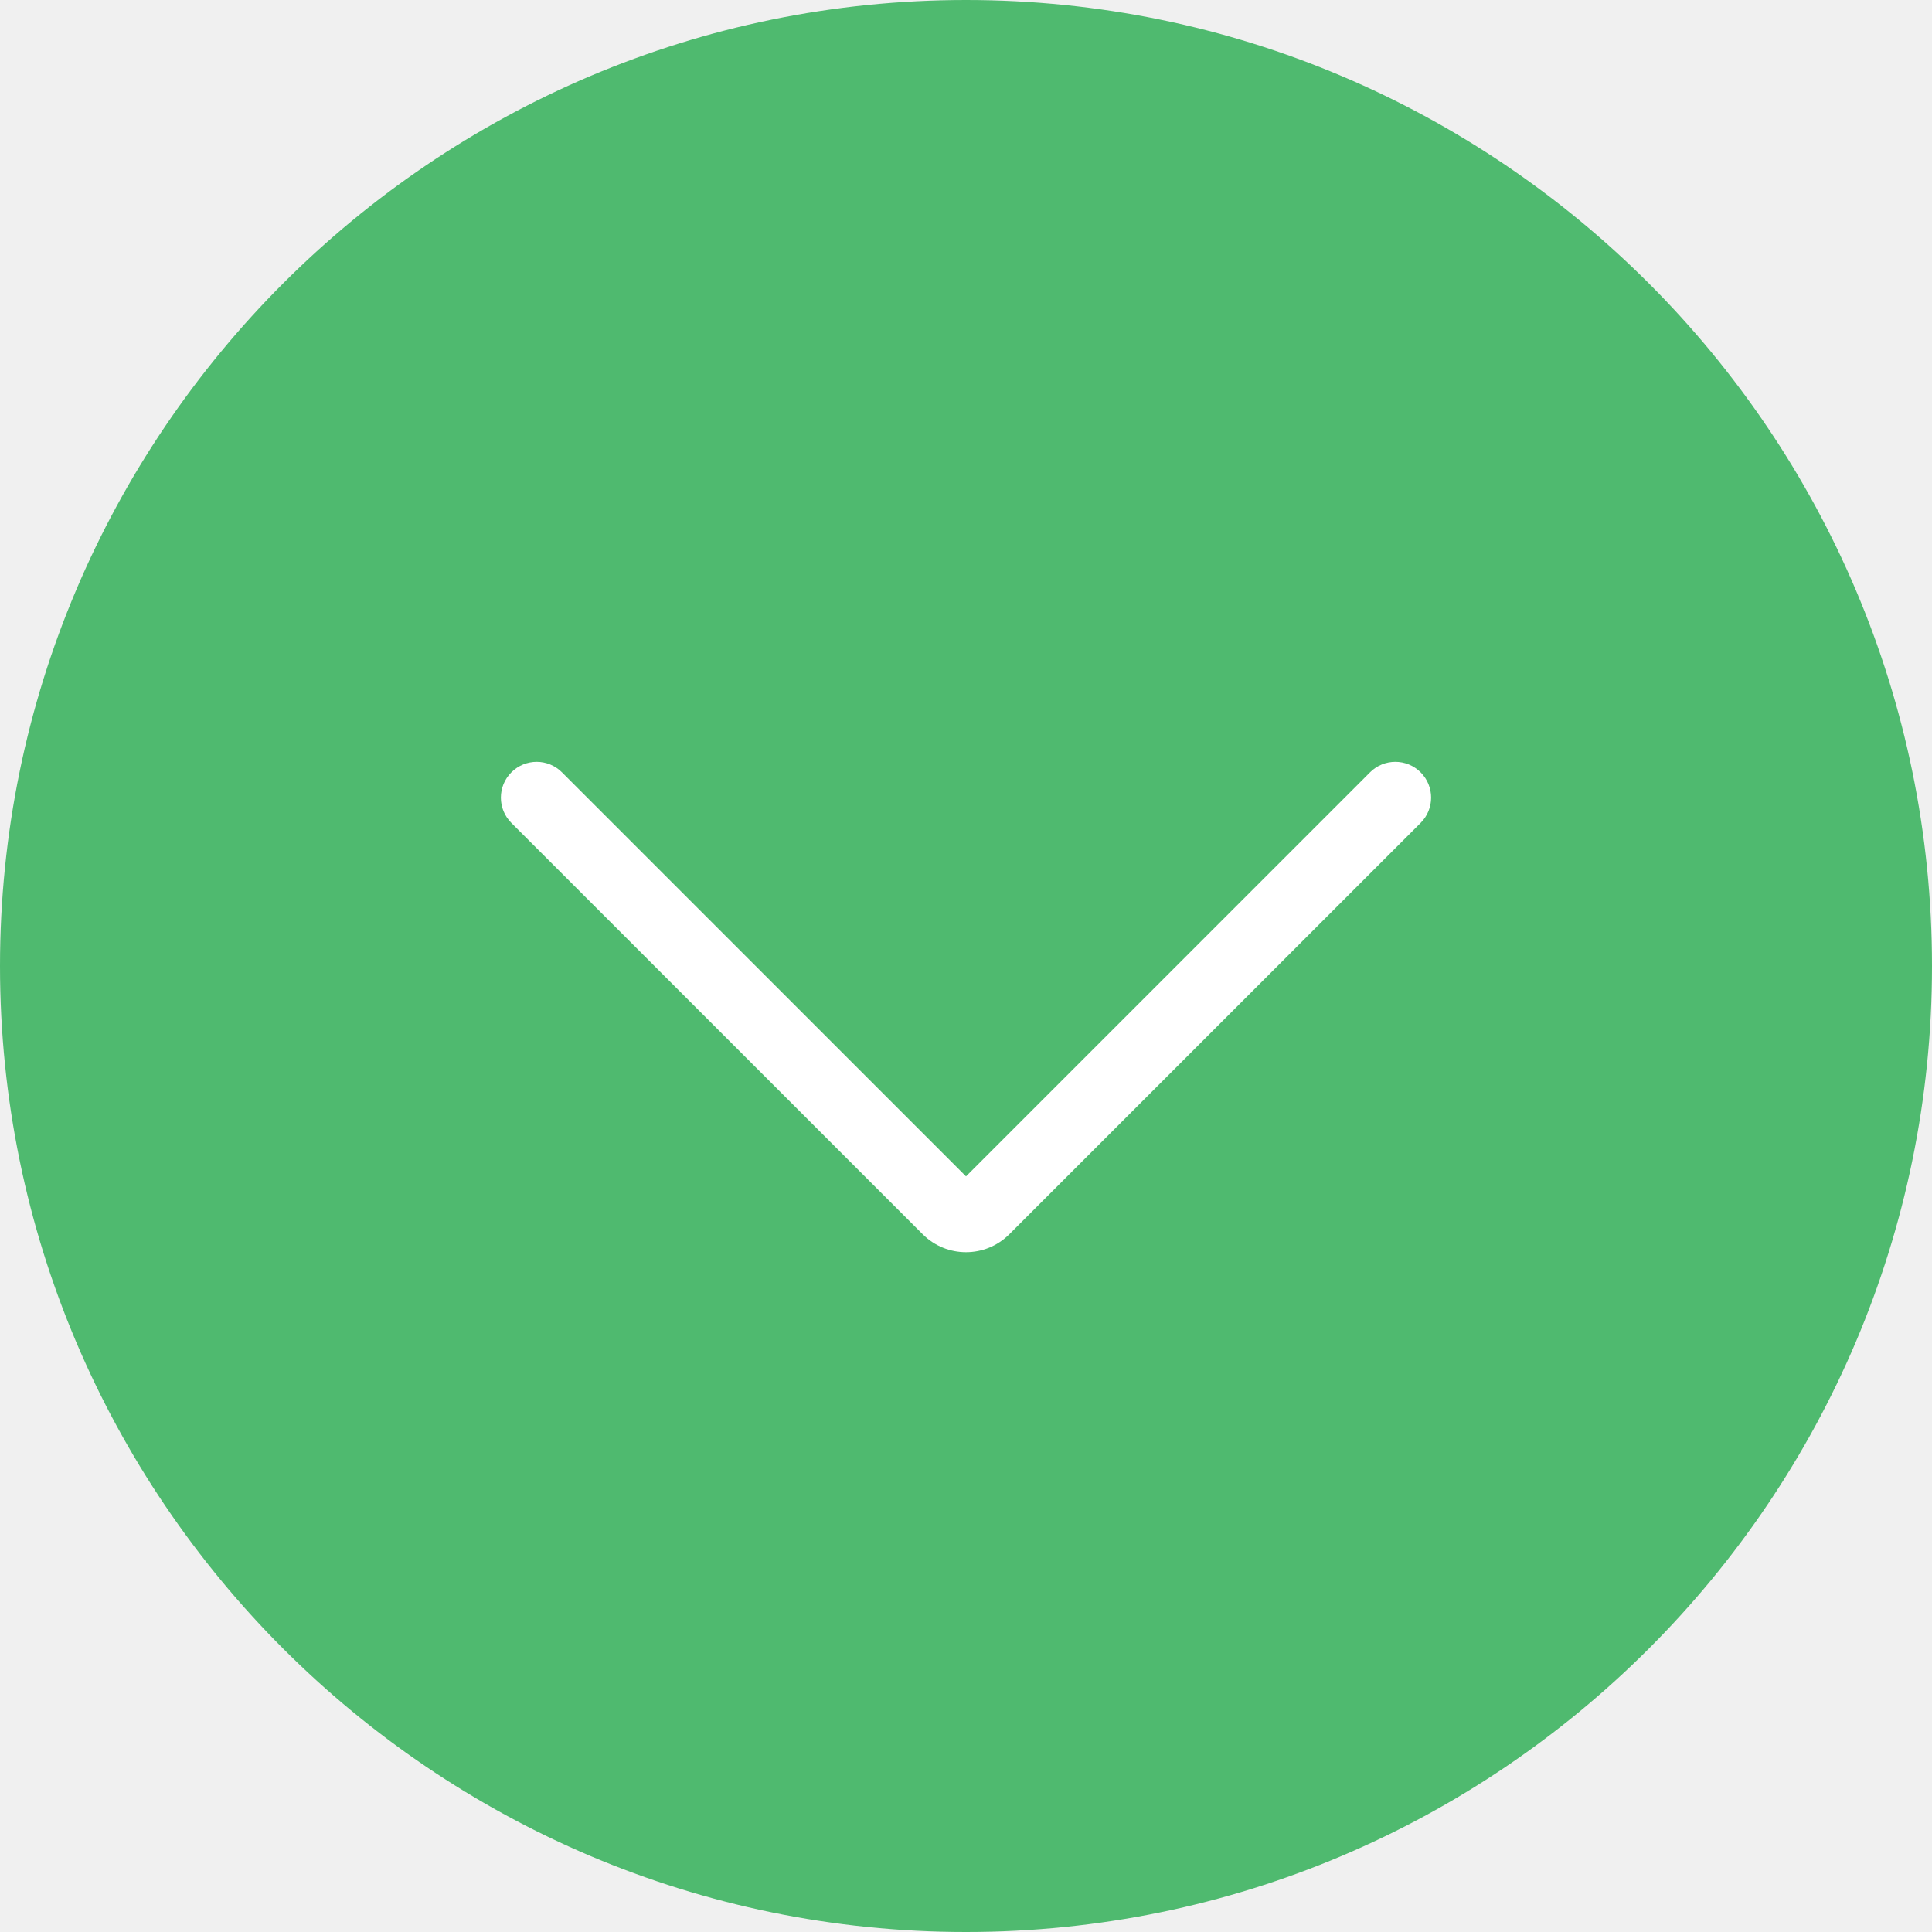
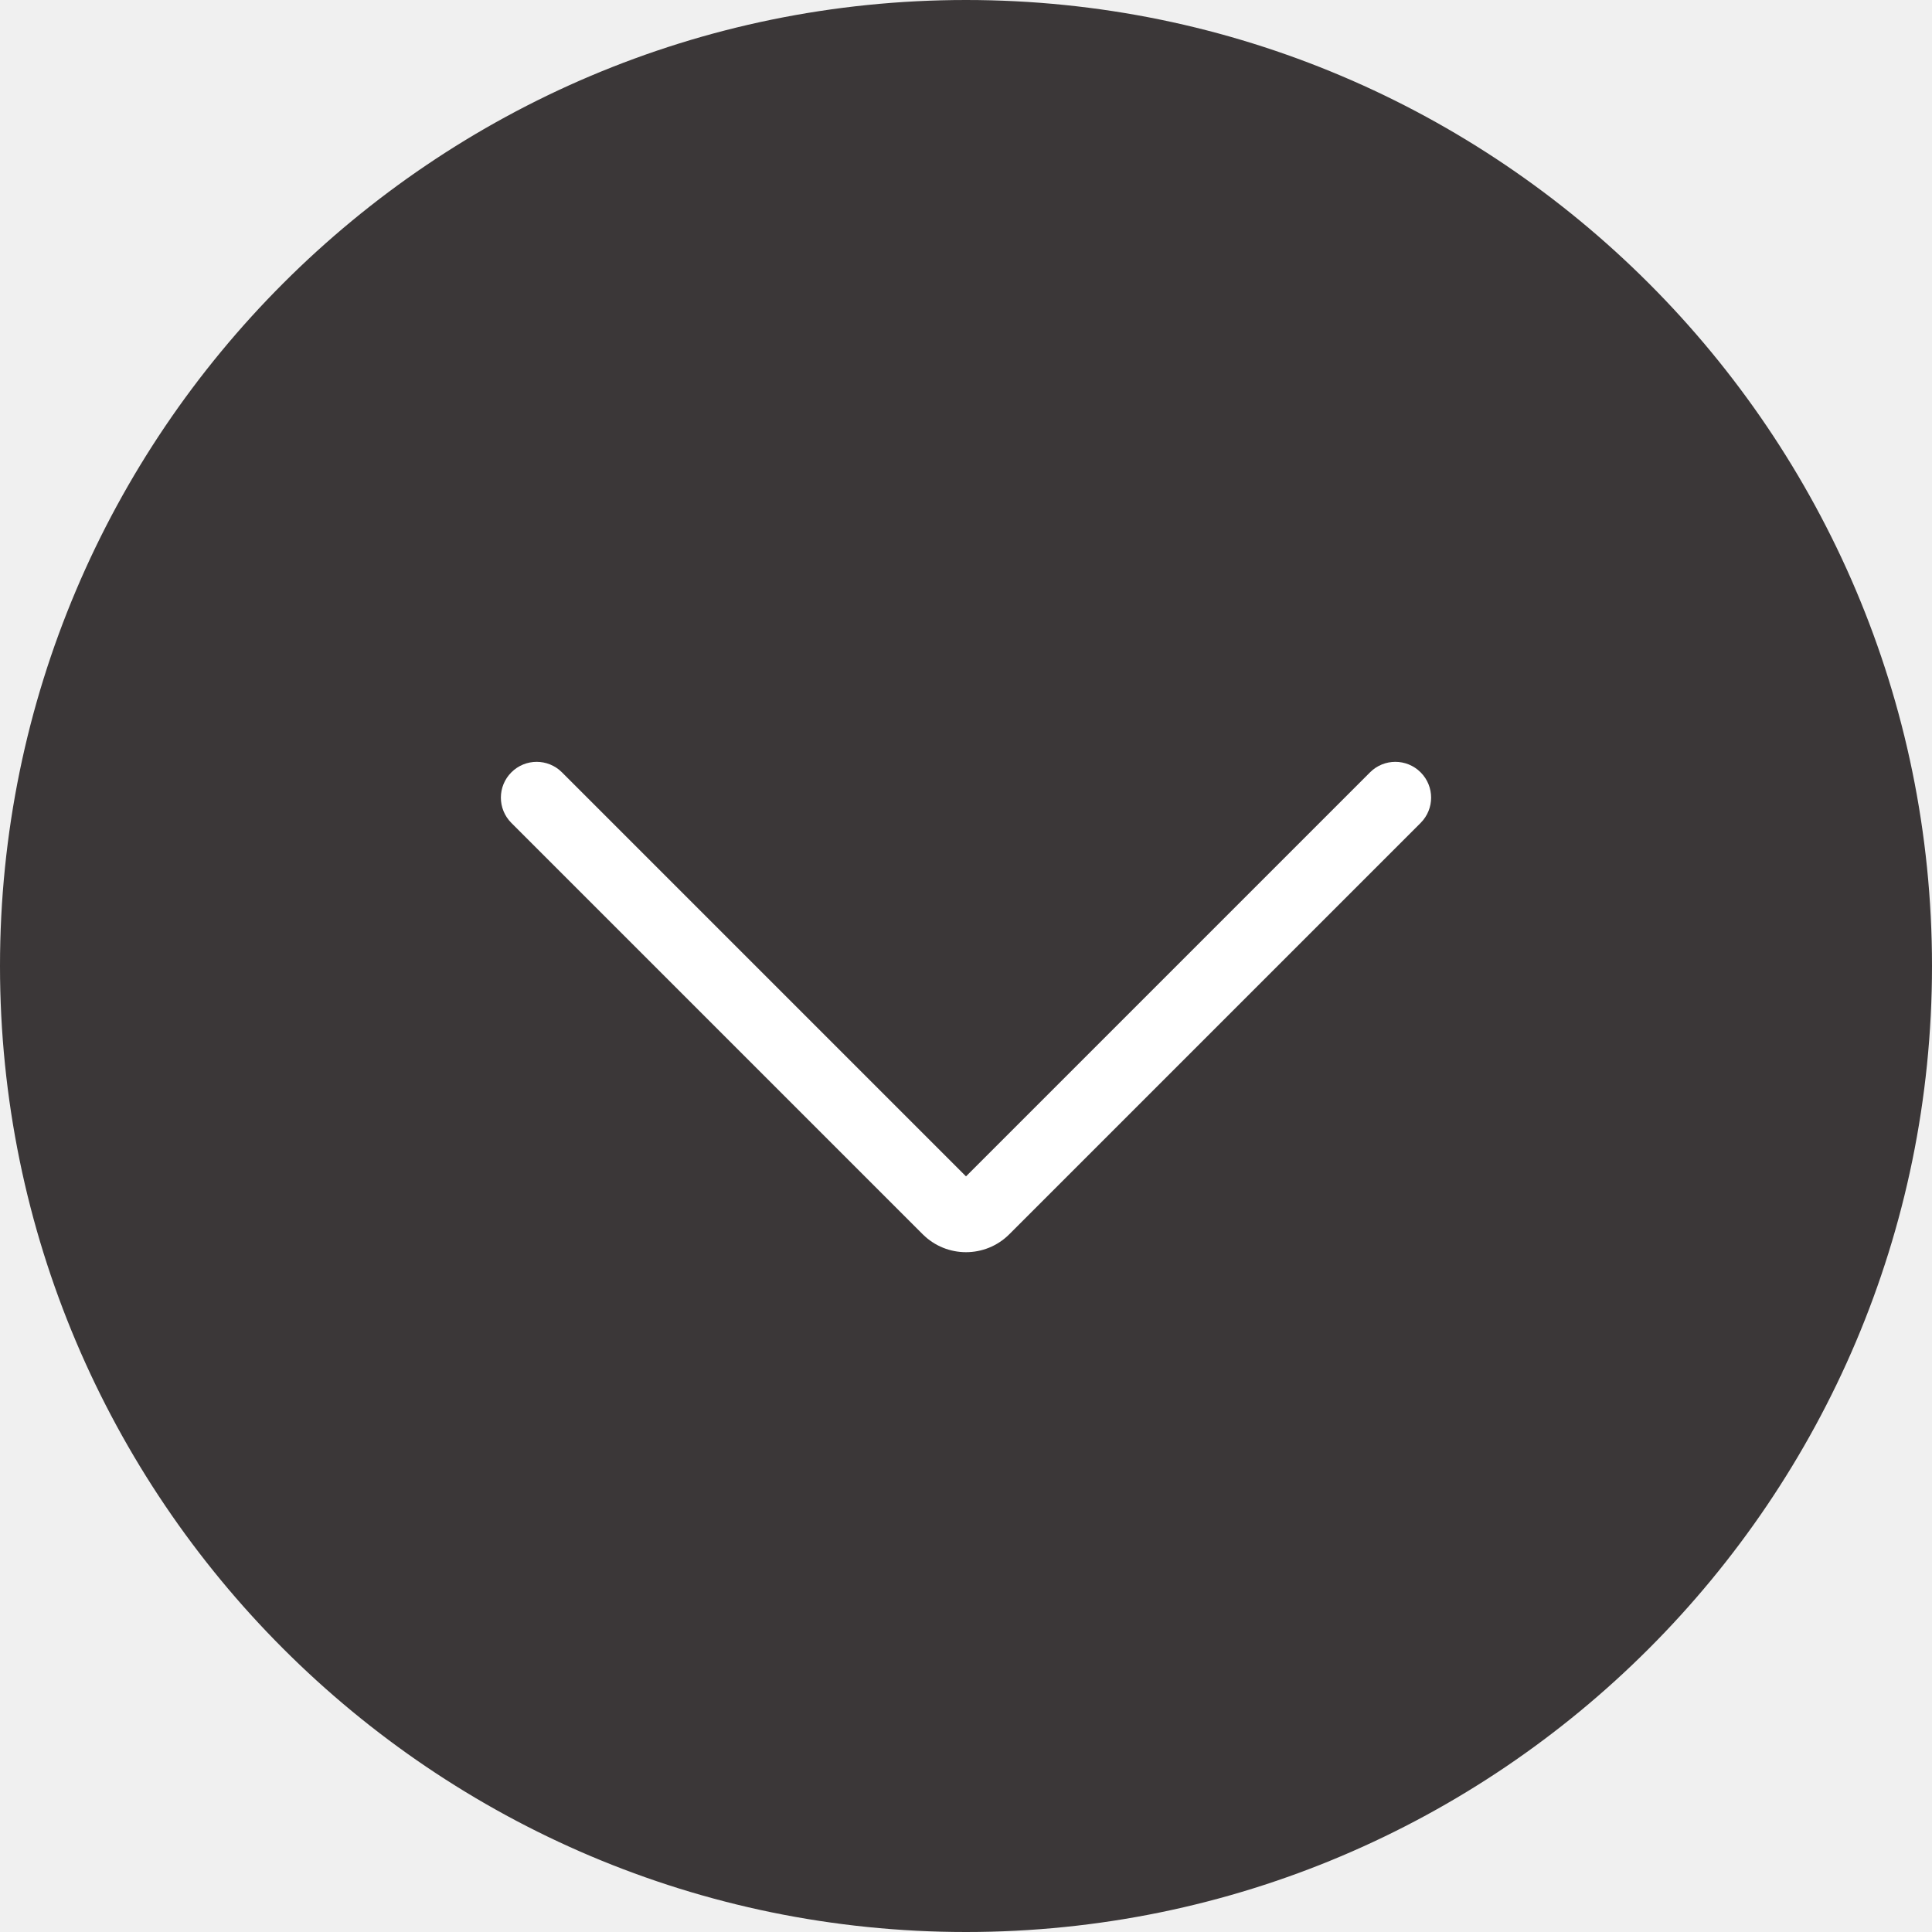
<svg xmlns="http://www.w3.org/2000/svg" version="1.1" id="Capa_1" x="0px" y="0px" viewBox="0 0 54 54" style="enable-background:new 0 0 54 54;" xml:space="preserve">
  <g>
    <g>
-       <path style="fill:#4FBA6F;" d="M1,27L1,27C1,12.641,12.641,1,27,1h0c14.359,0,26,11.641,26,26v0c0,14.359-11.641,26-26,26h0    C12.641,53,1,41.359,1,27z" />
-       <path style="fill:#4FBA6F;" d="M27,54C12.112,54,0,41.888,0,27S12.112,0,27,0s27,12.112,27,27S41.888,54,27,54z M27,2    C13.215,2,2,13.215,2,27s11.215,25,25,25s25-11.215,25-25S40.785,2,27,2z" />
+       <path style="fill:#3B3738;" d="M1,27L1,27C1,12.641,12.641,1,27,1h0c14.359,0,26,11.641,26,26v0c0,14.359-11.641,26-26,26h0    C12.641,53,1,41.359,1,27z" />
+       <path style="fill:#3B3738;" d="M27,54C12.112,54,0,41.888,0,27S12.112,0,27,0s27,12.112,27,27S41.888,54,27,54z M27,2    C13.215,2,2,13.215,2,27s11.215,25,25,25s25-11.215,25-25S40.785,2,27,2z" />
    </g>
    <path style="fill:#FFFFFF;" d="M27,34.999c-0.438,0-0.875-0.167-1.209-0.5L14.293,23.001c-0.391-0.391-0.391-1.023,0-1.414   s1.023-0.391,1.414,0L27,32.88l11.293-11.293c0.391-0.391,1.023-0.391,1.414,0s0.391,1.023,0,1.414L28.209,34.499   C27.876,34.832,27.438,34.999,27,34.999z" />
  </g>
  <g>
</g>
  <g>
</g>
  <g>
</g>
  <g>
</g>
  <g>
</g>
  <g>
</g>
  <g>
</g>
  <g>
</g>
  <g>
</g>
  <g>
</g>
  <g>
</g>
  <g>
</g>
  <g>
</g>
  <g>
</g>
  <g>
</g>
</svg>
